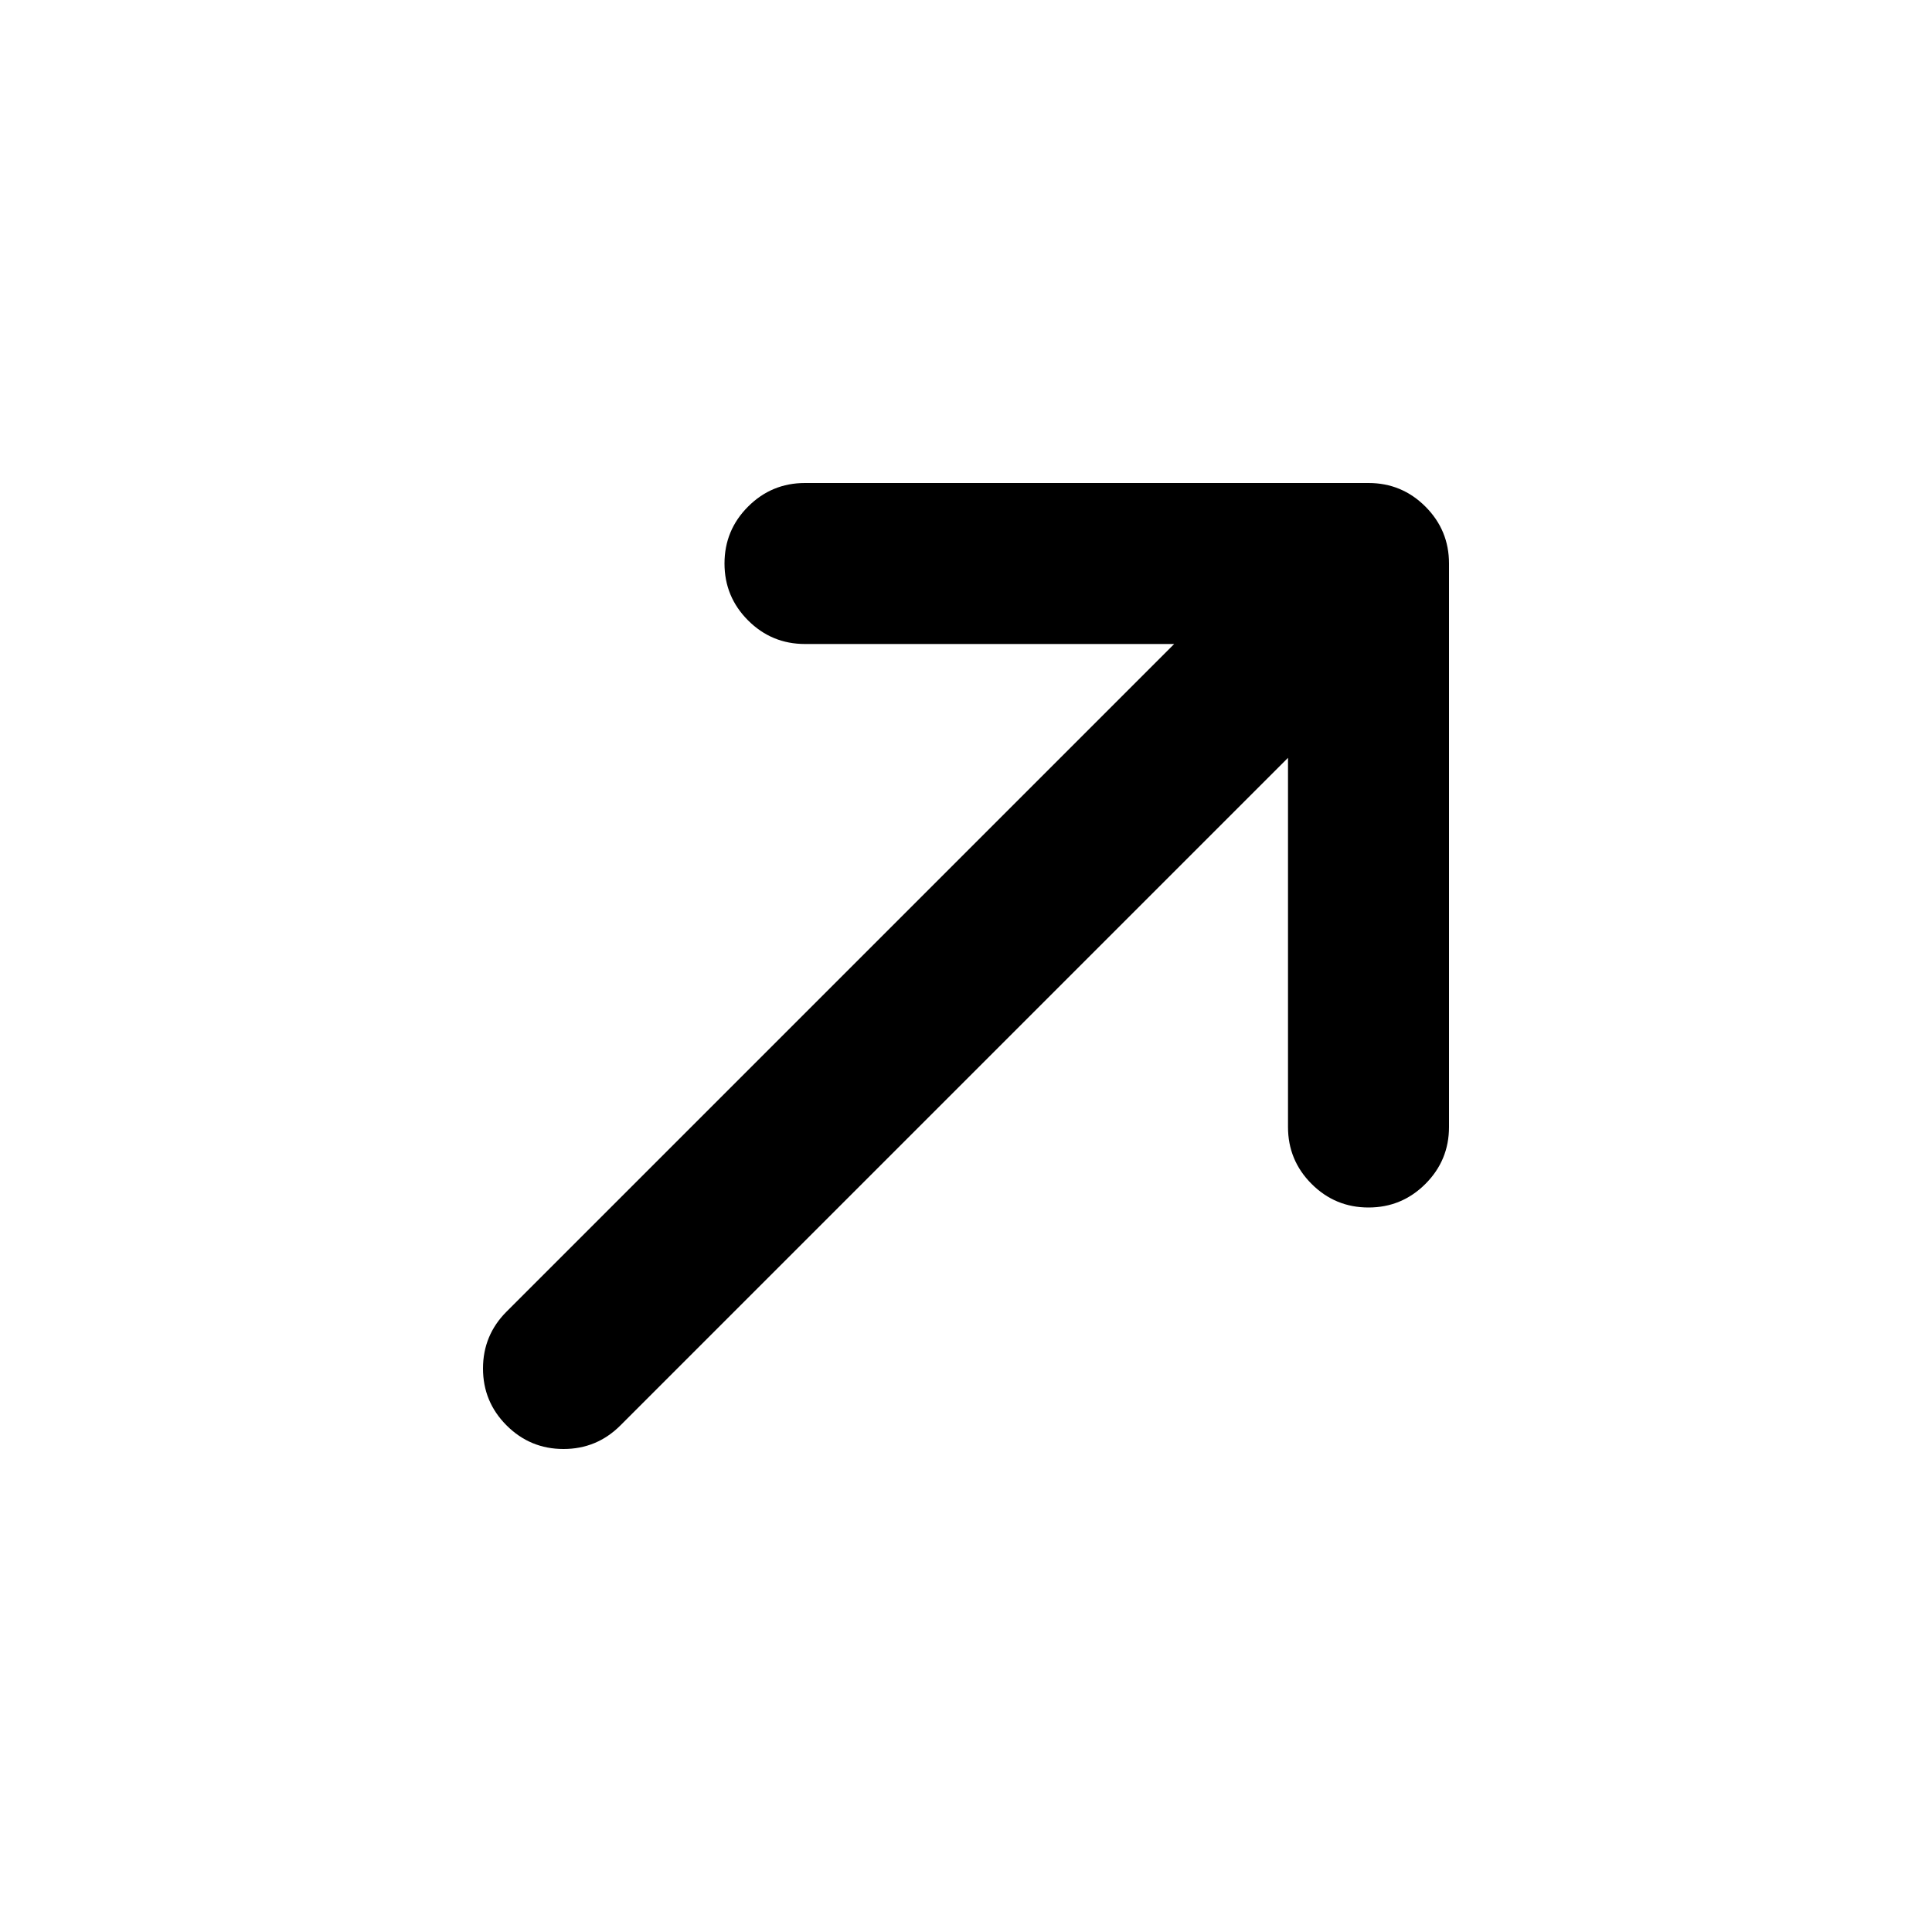
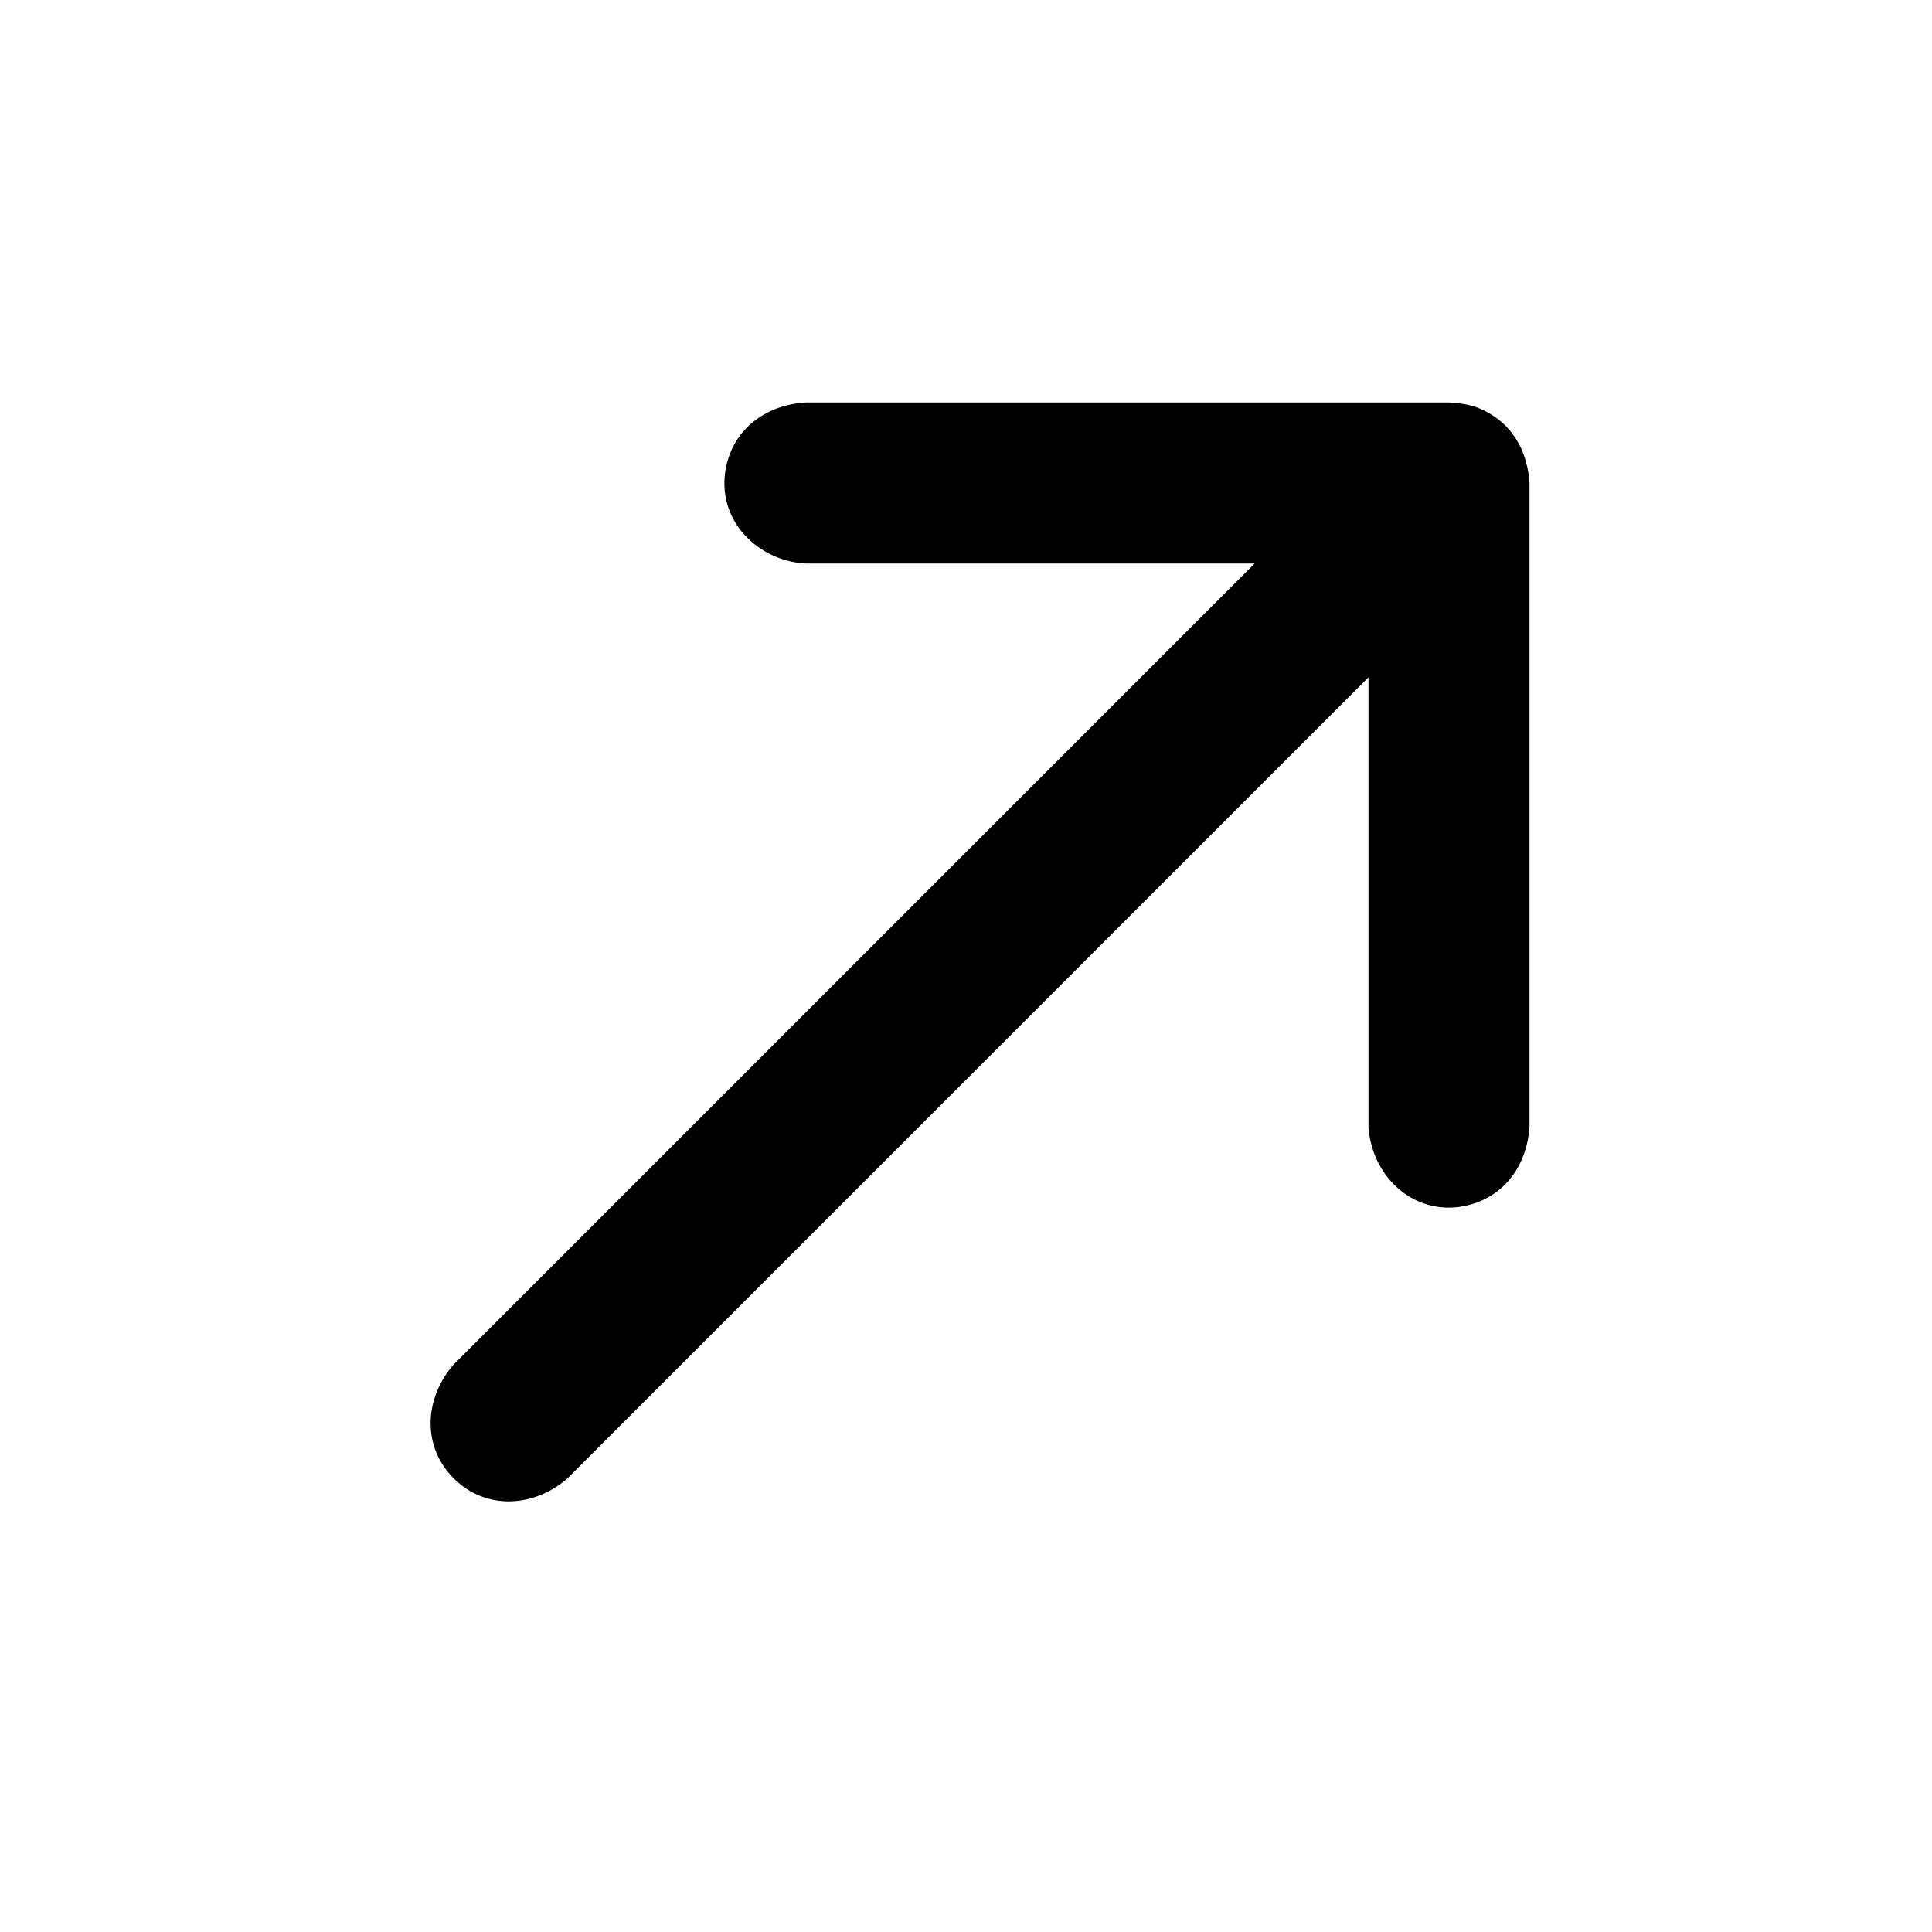
<svg xmlns="http://www.w3.org/2000/svg" width="24" height="24" viewBox="0 0 24 24">
-   <defs />
-   <path fill="#000000" d="M10,6 L17,6 Q17.414,6 17.707,6.293 Q18,6.586 18,7 L18,14 Q18,14.414 17.707,14.707 Q17.414,15 17,15 Q16.586,15 16.293,14.707 Q16,14.414 16,14 L16,9.414 L7.707,17.707 Q7.414,18 7,18 Q6.586,18 6.293,17.707 Q6,17.414 6,17 Q6,16.586 6.293,16.293 L14.586,8 L10,8 Q9.586,8 9.293,7.707 Q9,7.414 9,7 Q9,6.586 9.293,6.293 Q9.586,6 10,6 Z" />
+   <path fill="#000000" d="M15.586 7H10c-.639-.042-1.142-.603-.966-1.259.122-.453.515-.711.966-.741h8c.198.013.325.033.5.134.322.186.476.506.5.866v8c-.03.451-.288.844-.741.966-.656.176-1.217-.327-1.259-.966V8.414l-9.95 9.95c-.41.359-1.01.404-1.414 0-.405-.404-.359-1.005 0-1.414Z" />
</svg>
